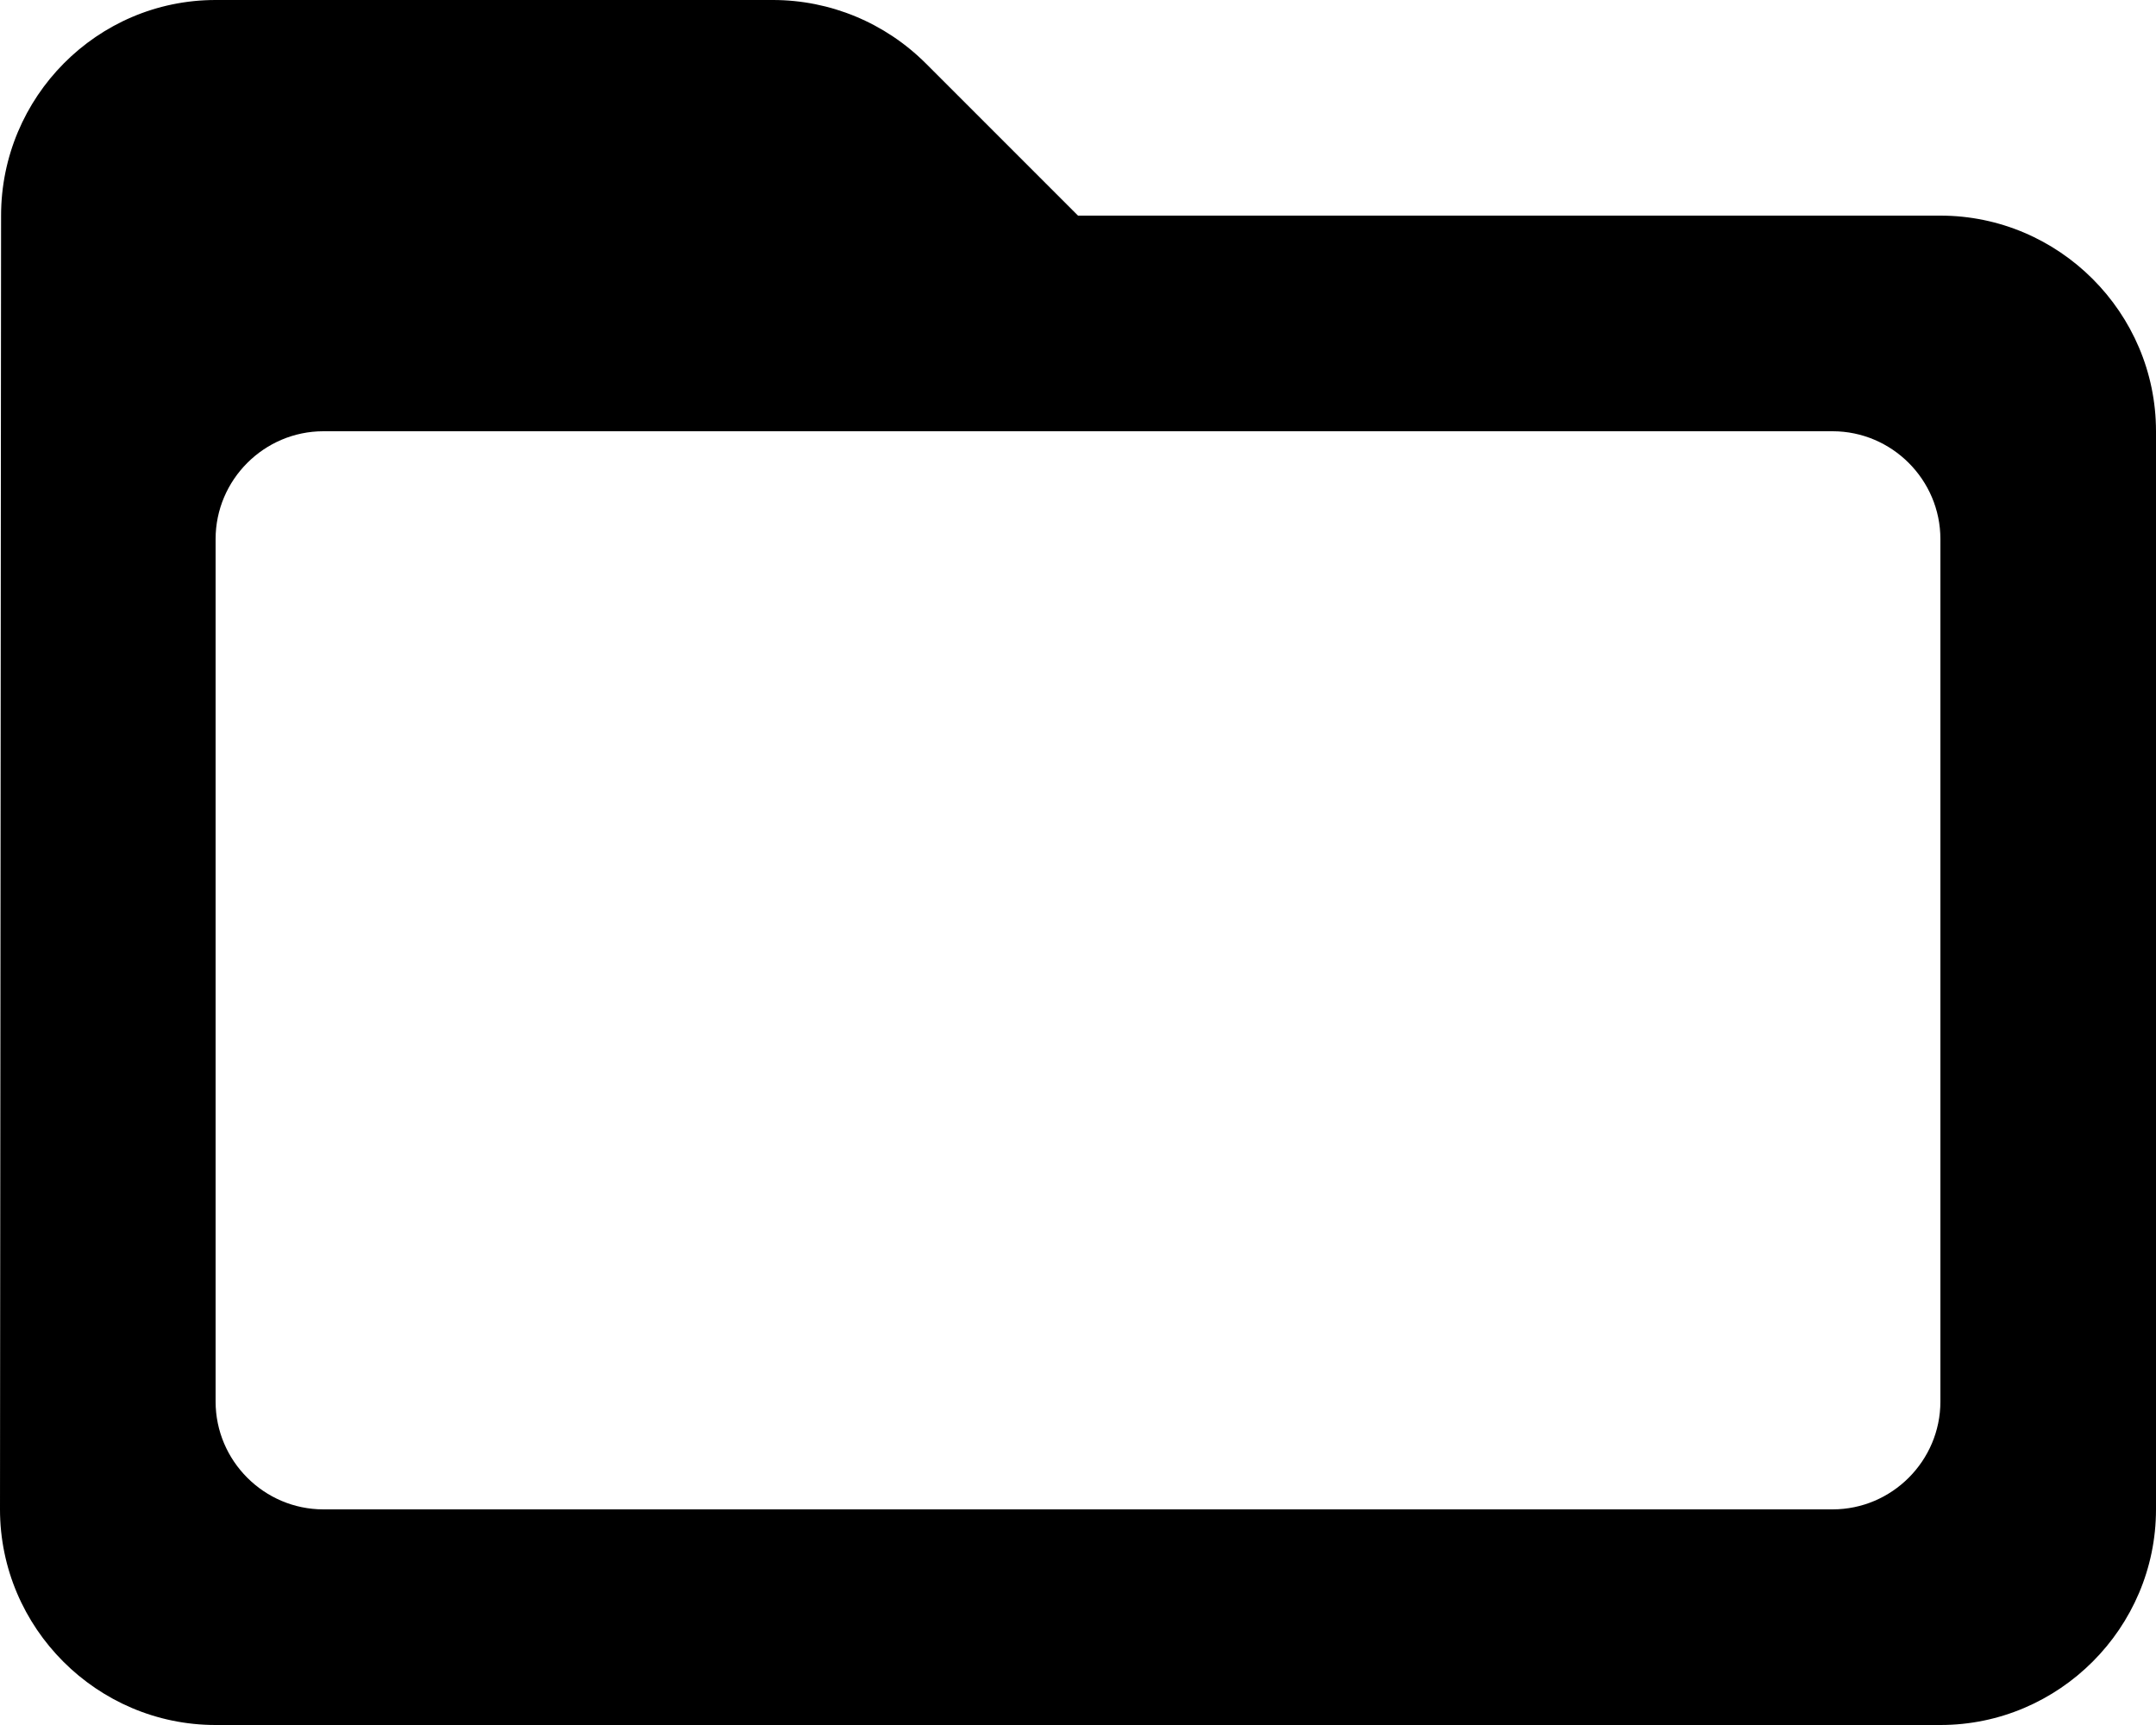
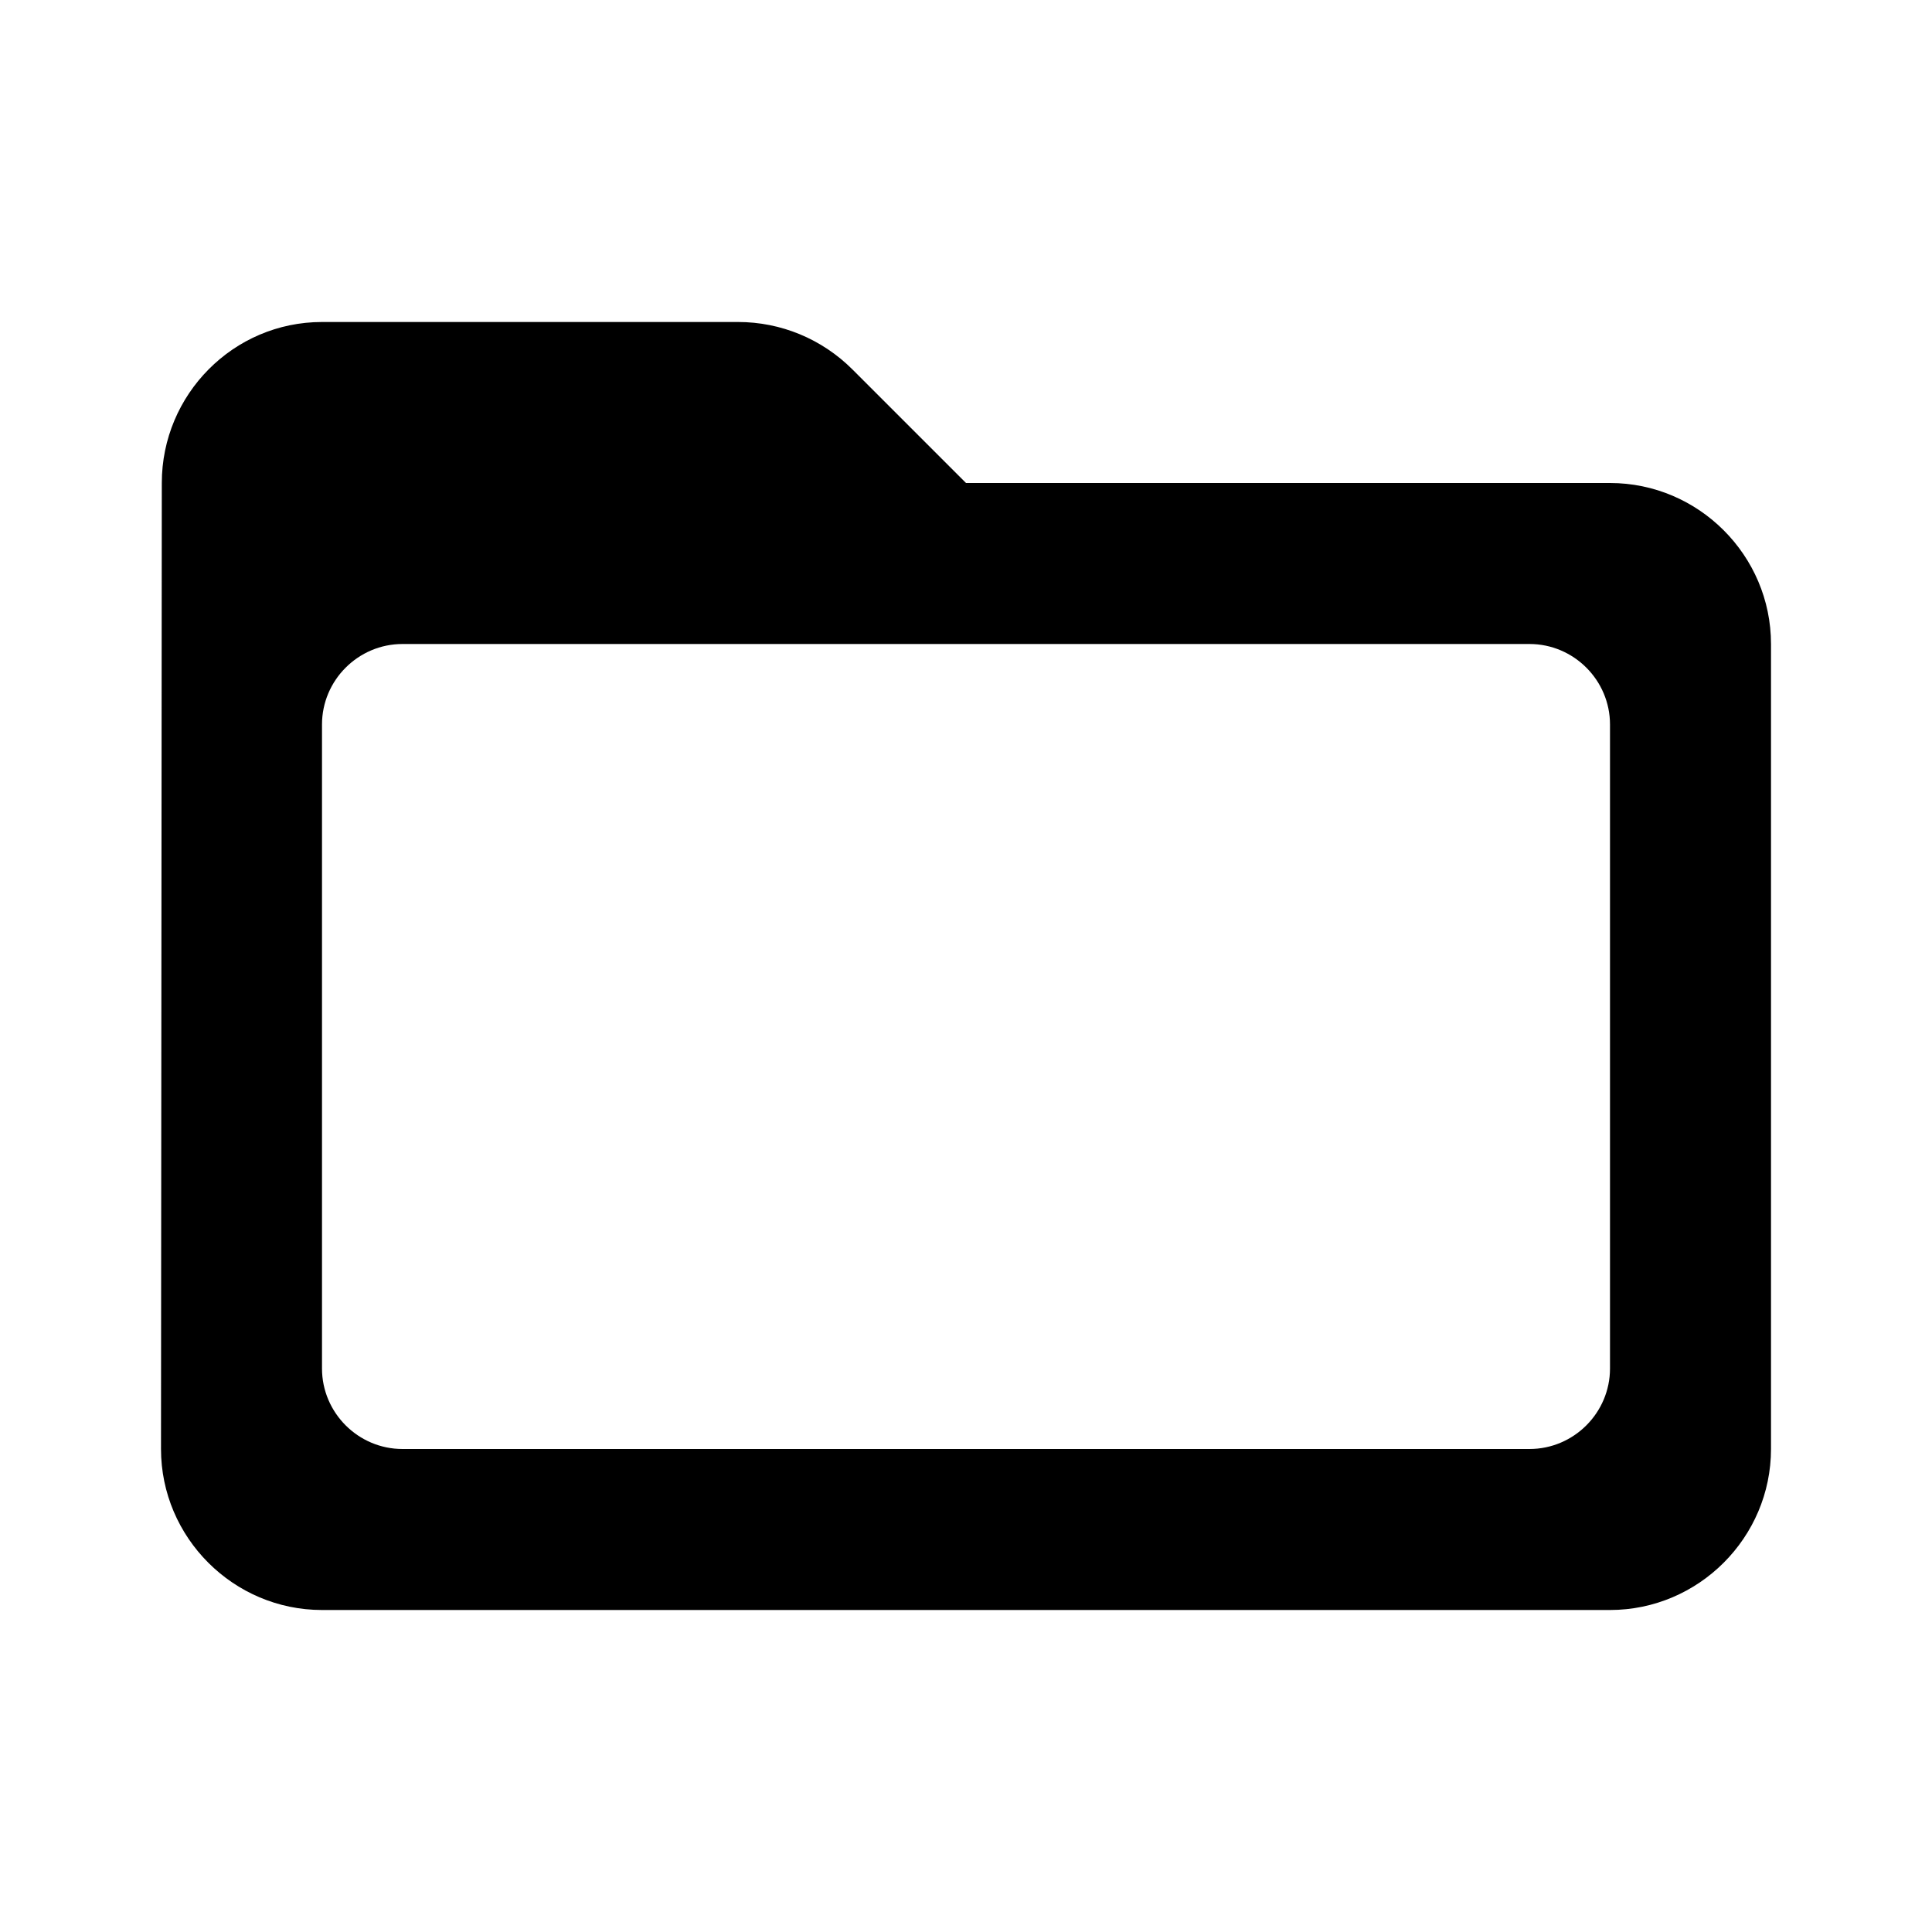
- <svg xmlns="http://www.w3.org/2000/svg" width="20" height="16" viewBox="0 0 20 16" fill="none">
-   <path d="M18 2H10L8.59 0.59C8.21 0.21 7.7 0 7.17 0H2C0.9 0 0.01 0.9 0.01 2L0 14C0 15.1 0.9 16 2 16H18C19.1 16 20 15.1 20 14V4C20 2.9 19.1 2 18 2ZM17 14H3C2.45 14 2 13.55 2 13V5C2 4.45 2.45 4 3 4H17C17.55 4 18 4.45 18 5V13C18 13.55 17.55 14 17 14Z" fill="black" />
+ <svg xmlns="http://www.w3.org/2000/svg" width="24" height="24" viewBox="0 0 24 24" fill="none">
+   <path d="M20 6H12L10.59 4.59C10.21 4.21 9.7 4 9.17 4H4C2.9 4 2.01 4.9 2.01 6L2 18C2 19.1 2.9 20 4 20H20C21.1 20 22 19.1 22 18V8C22 6.9 21.1 6 20 6ZM19 18H5C4.45 18 4 17.55 4 17V9C4 8.45 4.45 8 5 8H19C19.55 8 20 8.45 20 9V17C20 17.55 19.55 18 19 18Z" fill="black" />
</svg>
